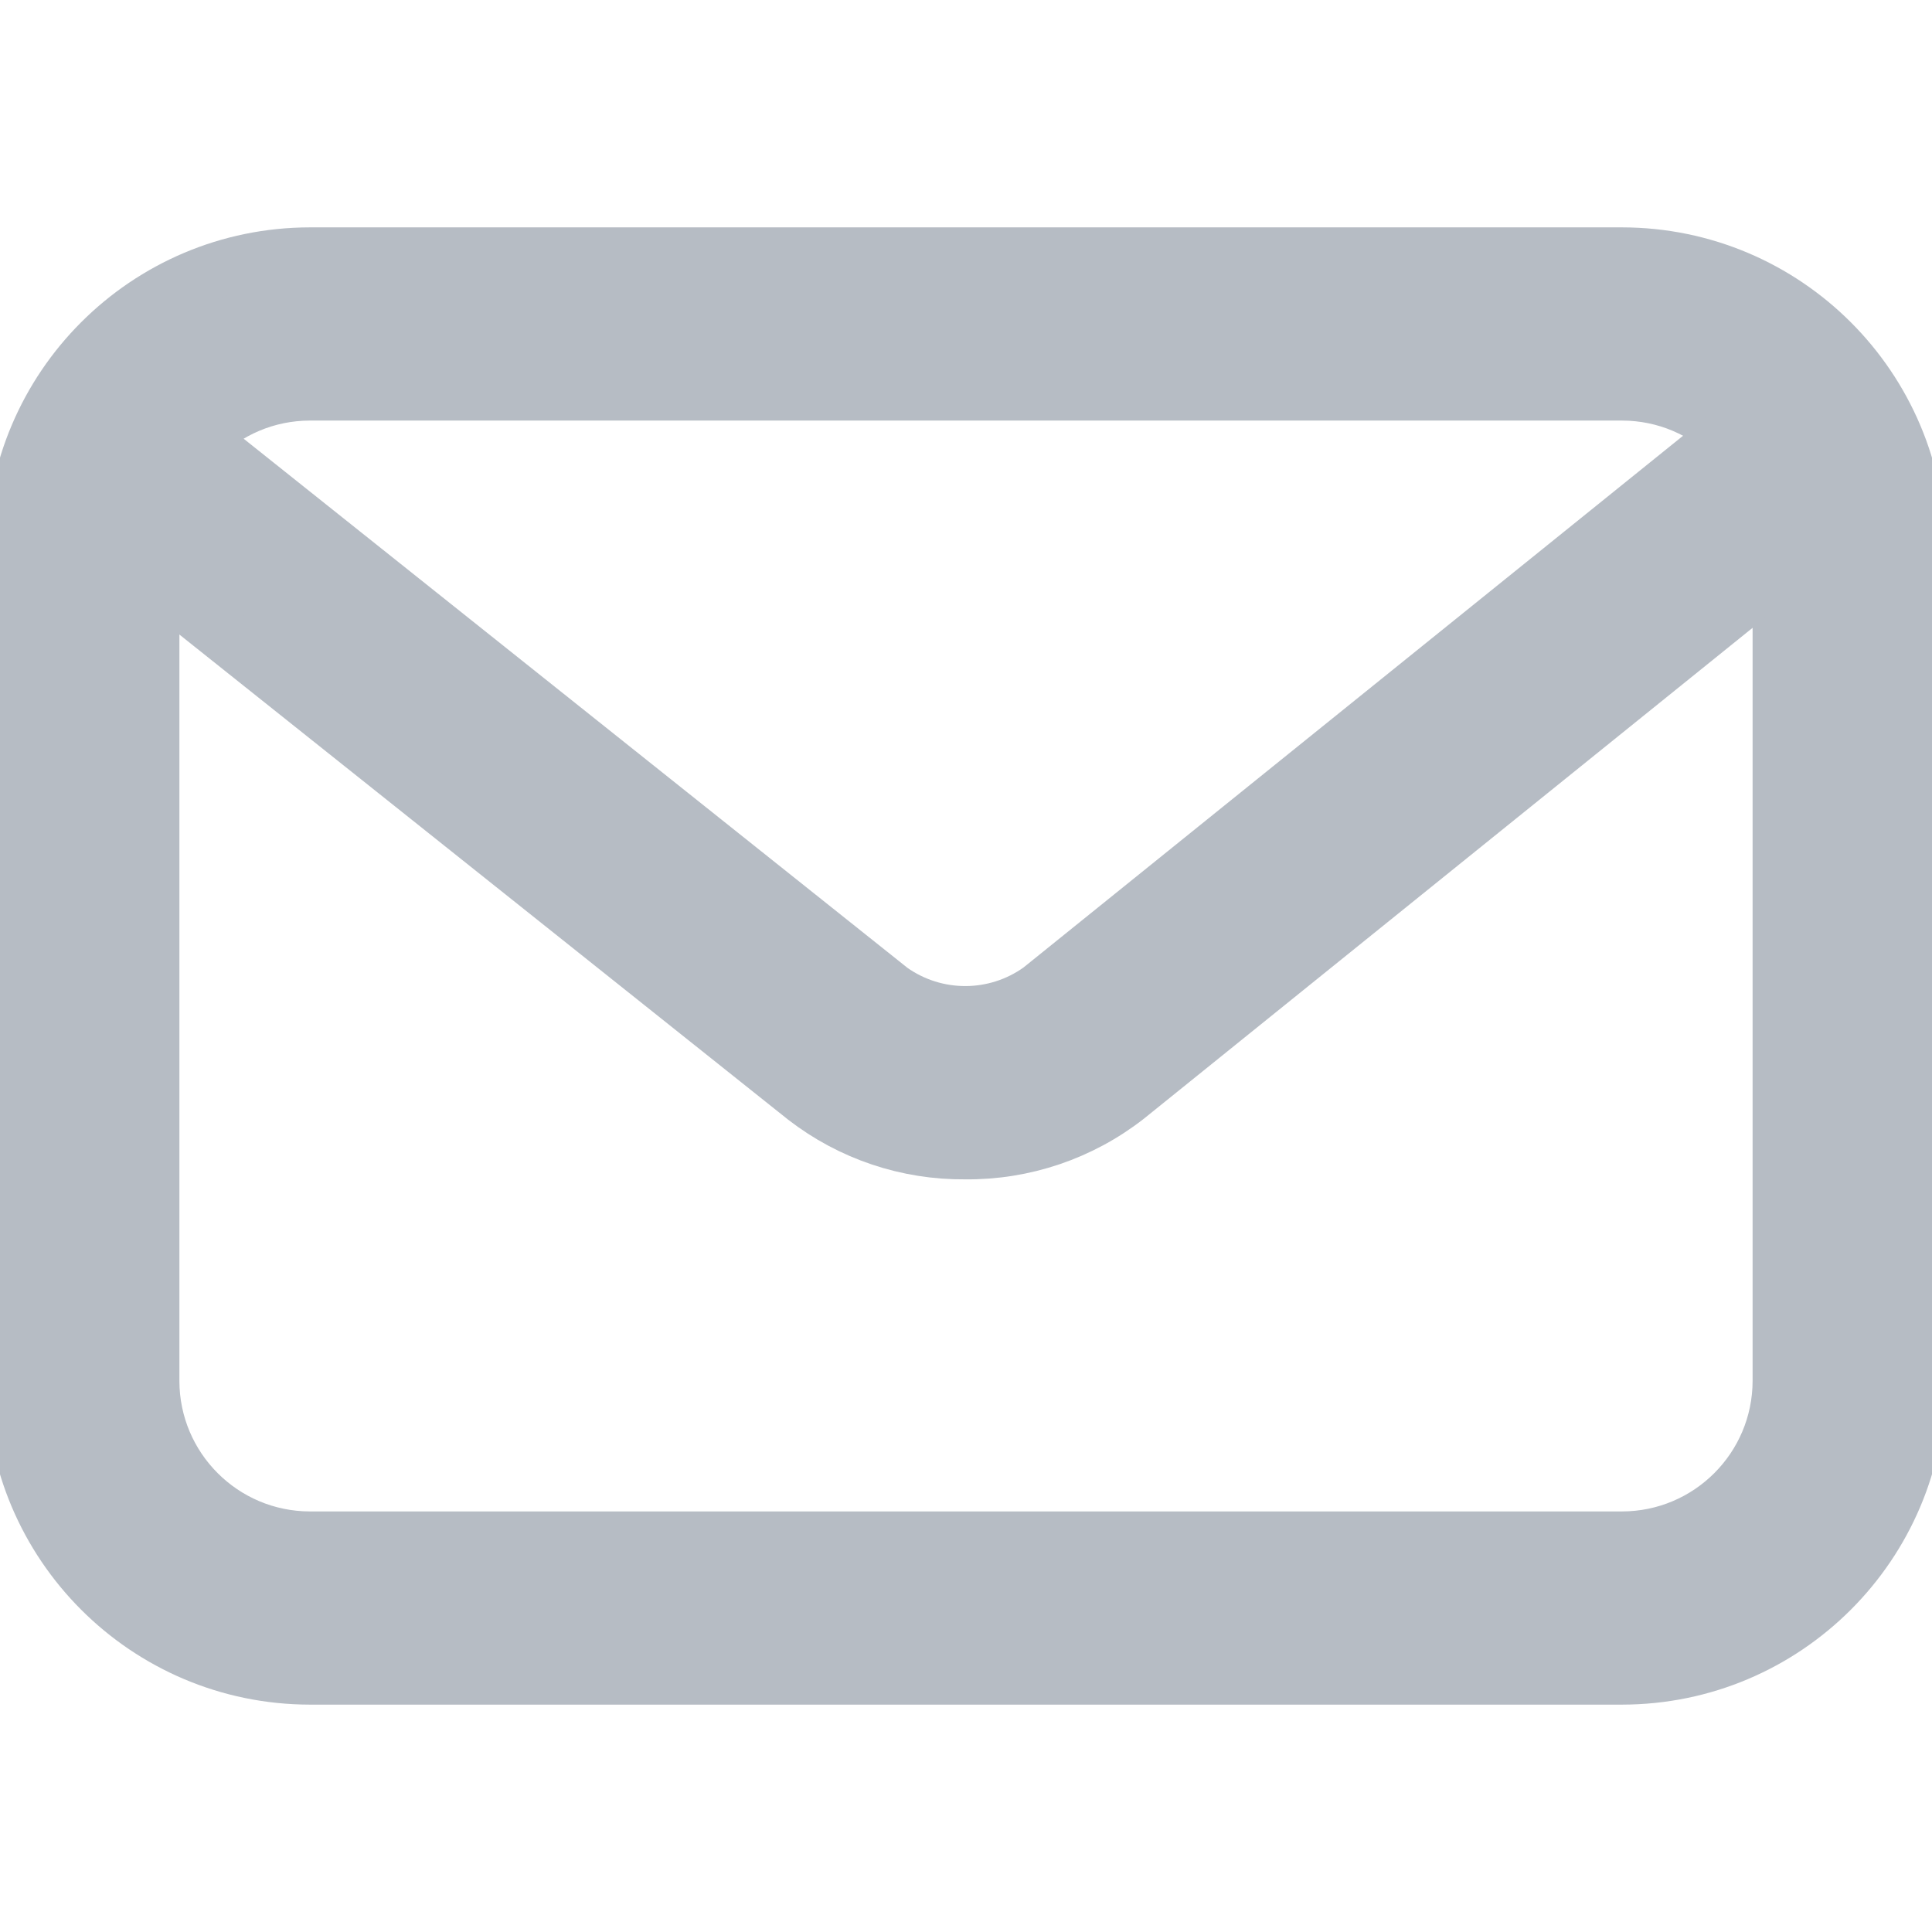
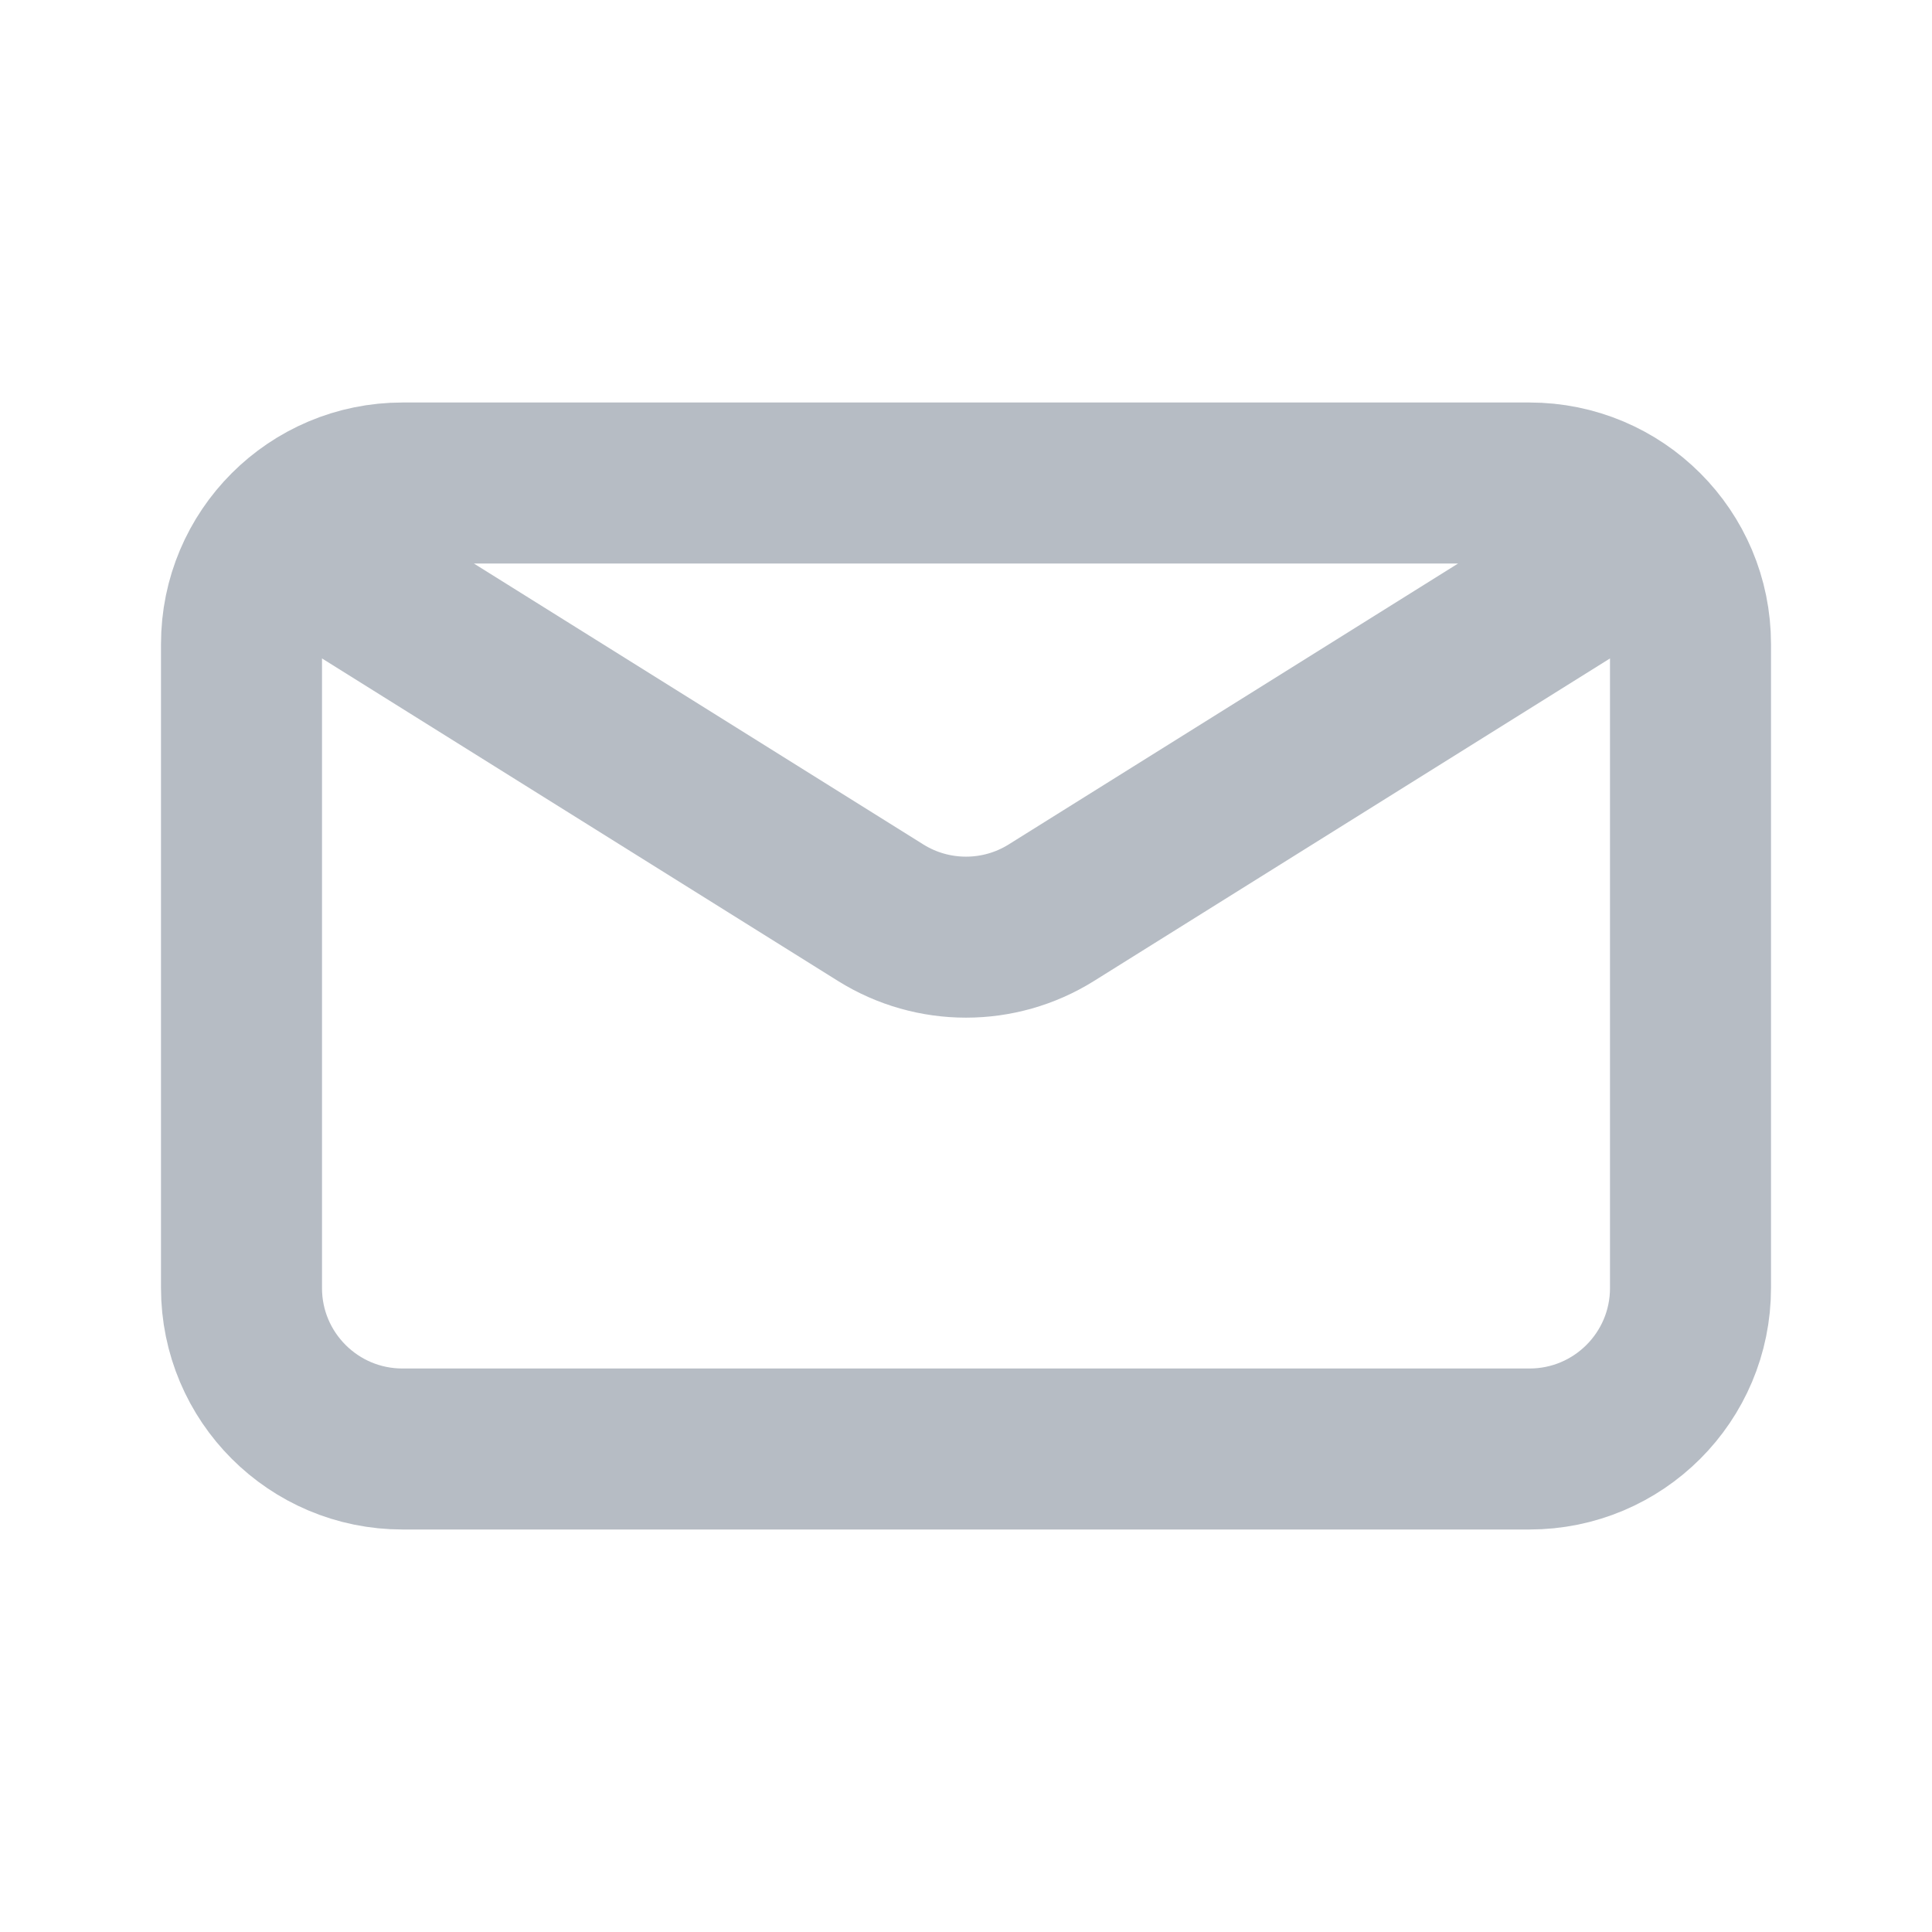
- <svg xmlns="http://www.w3.org/2000/svg" fill="#b6bcc4" viewBox="0 0 35 35" data-name="Layer 2" id="ee13b174-13f0-43ea-b921-f168b1054f8d" stroke="#b6bcc4">
+ <svg xmlns="http://www.w3.org/2000/svg" viewBox="0 0 24 24" fill="none" stroke="#000000">
  <g id="SVGRepo_bgCarrier" stroke-width="0" />
  <g id="SVGRepo_tracerCarrier" stroke-linecap="round" stroke-linejoin="round" />
  <g id="SVGRepo_iconCarrier">
-     <path d="M29.384,30.381H5.615A5.372,5.372,0,0,1,.25,25.015V9.984A5.371,5.371,0,0,1,5.615,4.619H29.384A5.372,5.372,0,0,1,34.75,9.984V25.015A5.372,5.372,0,0,1,29.384,30.381ZM5.615,7.119A2.868,2.868,0,0,0,2.75,9.984V25.015a2.868,2.868,0,0,0,2.865,2.866H29.384a2.869,2.869,0,0,0,2.866-2.866V9.984a2.869,2.869,0,0,0-2.866-2.865Z" />
-     <path d="M17.486,20.865a4.664,4.664,0,0,1-2.9-.975L1.218,9.237A1.25,1.25,0,1,1,2.777,7.282L16.141,17.935a2.325,2.325,0,0,0,2.7-.007L32.04,7.287a1.249,1.249,0,1,1,1.569,1.945L20.414,19.873A4.675,4.675,0,0,1,17.486,20.865Z" />
+     <path d="M4 7L10.94 11.338C11.588 11.743 12.412 11.743 13.06 11.338L20 7M5 18H19C20.105 18 21 17.105 21 16V8C21 6.895 20.105 6 19 6H5C3.895 6 3 6.895 3 8V16C3 17.105 3.895 18 5 18Z" stroke="#b6bcc4" stroke-width="2" stroke-linecap="round" stroke-linejoin="round" />
  </g>
</svg>
